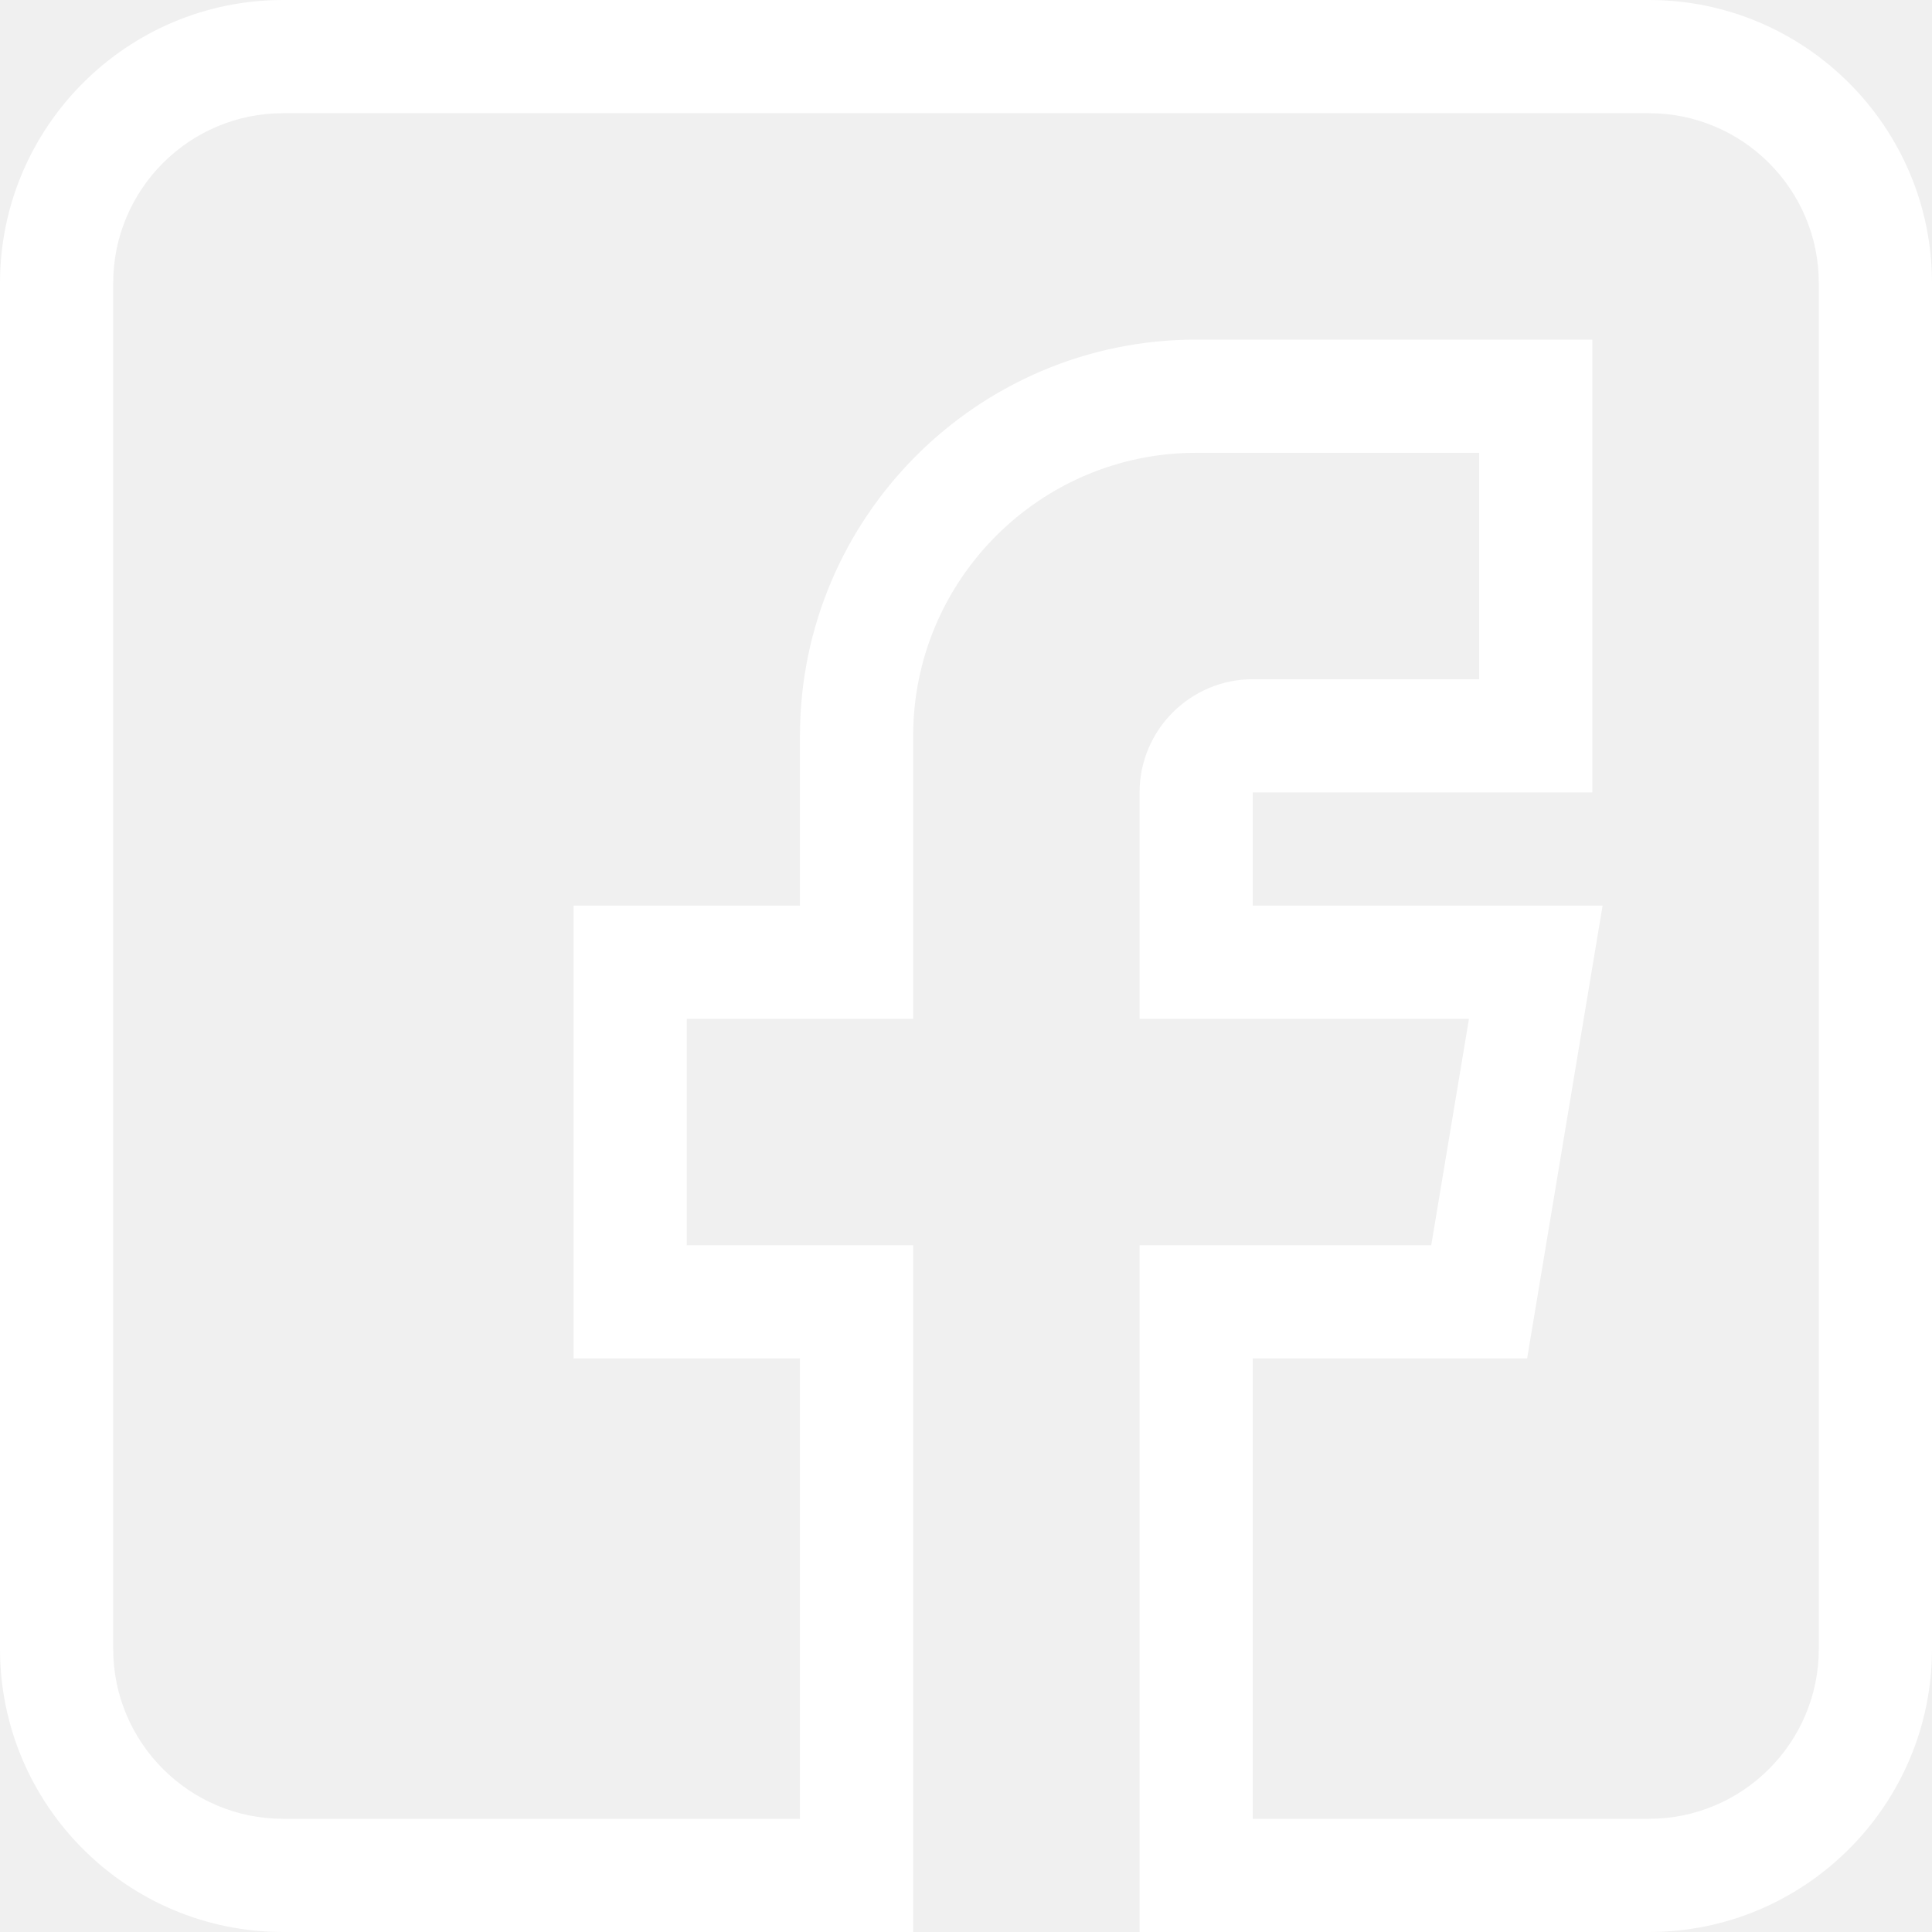
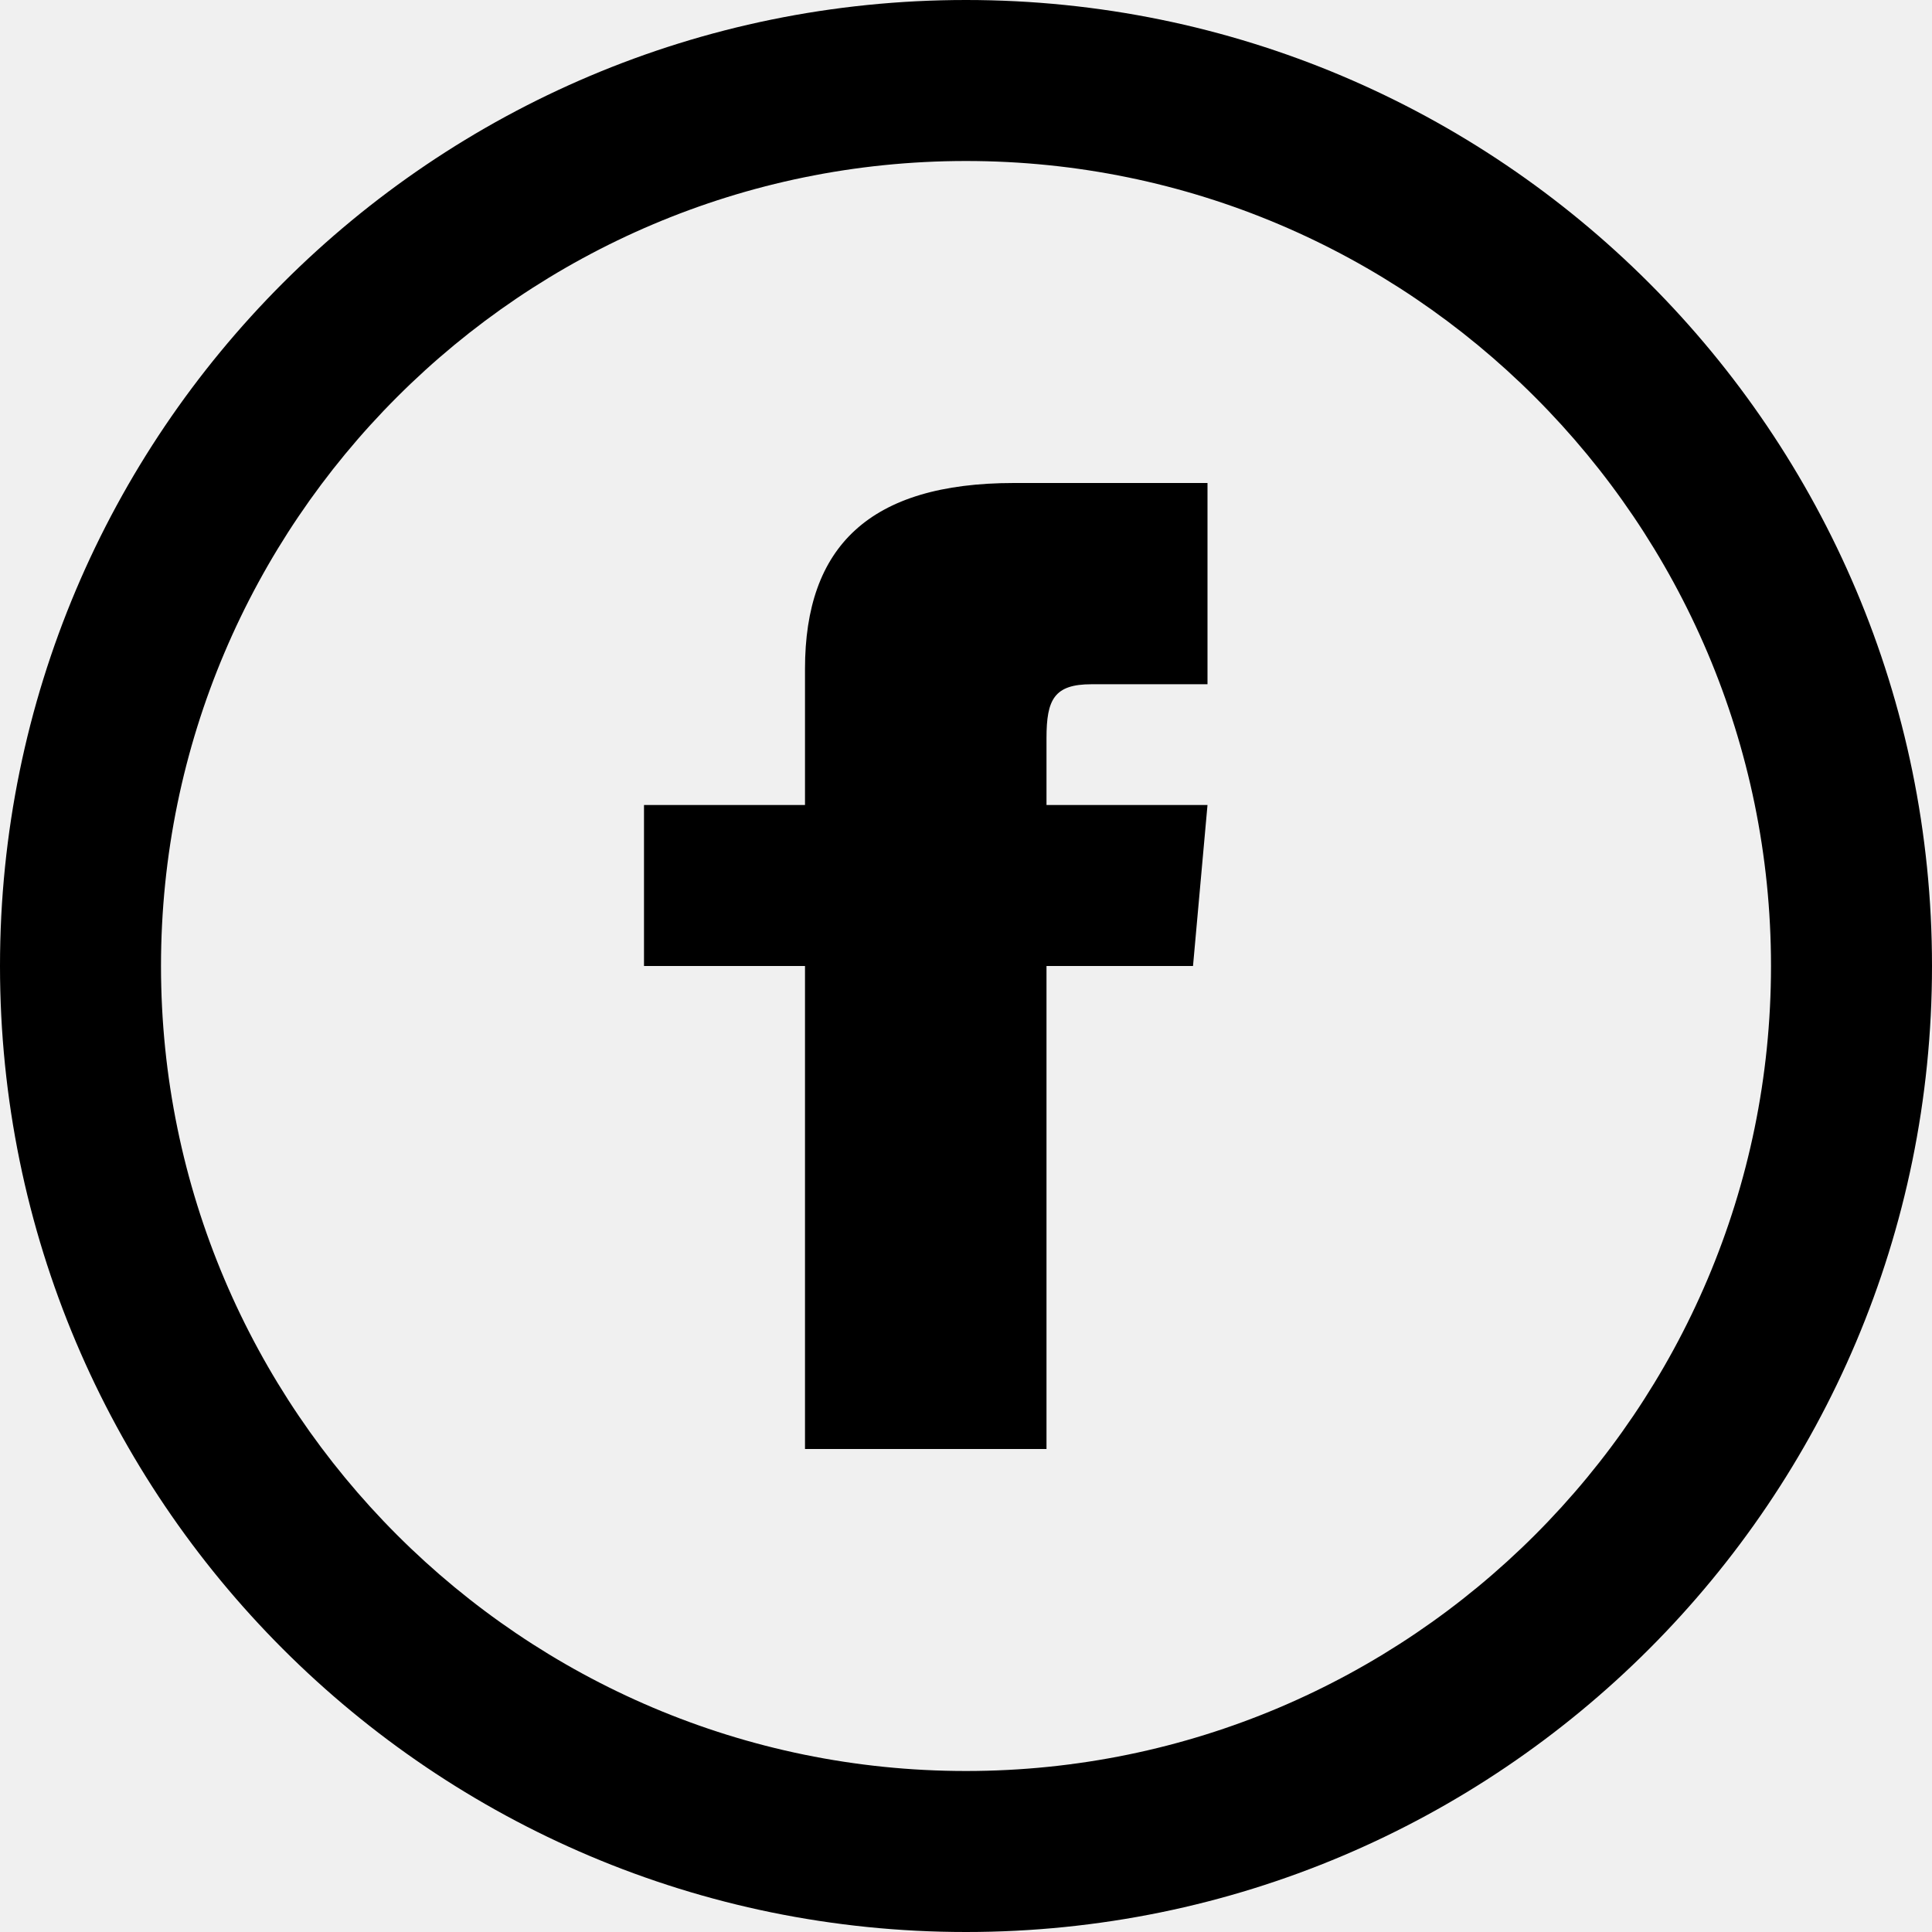
- <svg xmlns="http://www.w3.org/2000/svg" fill="white" width="27px" height="27px" viewBox="0 0 512 512">
-   <path d="m75 512h167v-182h-60v-60h60v-75c0-41.355 33.645-75 75-75h75v60h-60c-16.543 0-30 13.457-30 30v60h87.293l-10 60h-77.293v182h135c41.355 0 75-33.645 75-75v-362c0-41.355-33.645-75-75-75h-362c-41.355 0-75 33.645-75 75v362c0 41.355 33.645 75 75 75zm-45-437c0-24.812 20.188-45 45-45h362c24.812 0 45 20.188 45 45v362c0 24.812-20.188 45-45 45h-105v-122h72.707l20-120h-92.707v-30h90v-120h-105c-57.898 0-105 47.102-105 105v45h-60v120h60v122h-137c-24.812 0-45-20.188-45-45zm0 0" />
+ <svg xmlns="http://www.w3.org/2000/svg" width="30" height="30" viewBox="0 0 24 24">
+   <path d="M12 2c5.514 0 10 4.486 10 10s-4.486 10-10 10-10-4.486-10-10 4.486-10 10-10zm0-2c-6.627 0-12 5.373-12 12s5.373 12 12 12 12-5.373 12-12-5.373-12-12-12zm-2 10h-2v2h2v6h3v-6h1.82l.18-2h-2v-.833c0-.478.096-.667.558-.667h1.442v-2.5h-2.404c-1.798 0-2.596.792-2.596 2.308v1.692z" />
</svg>
